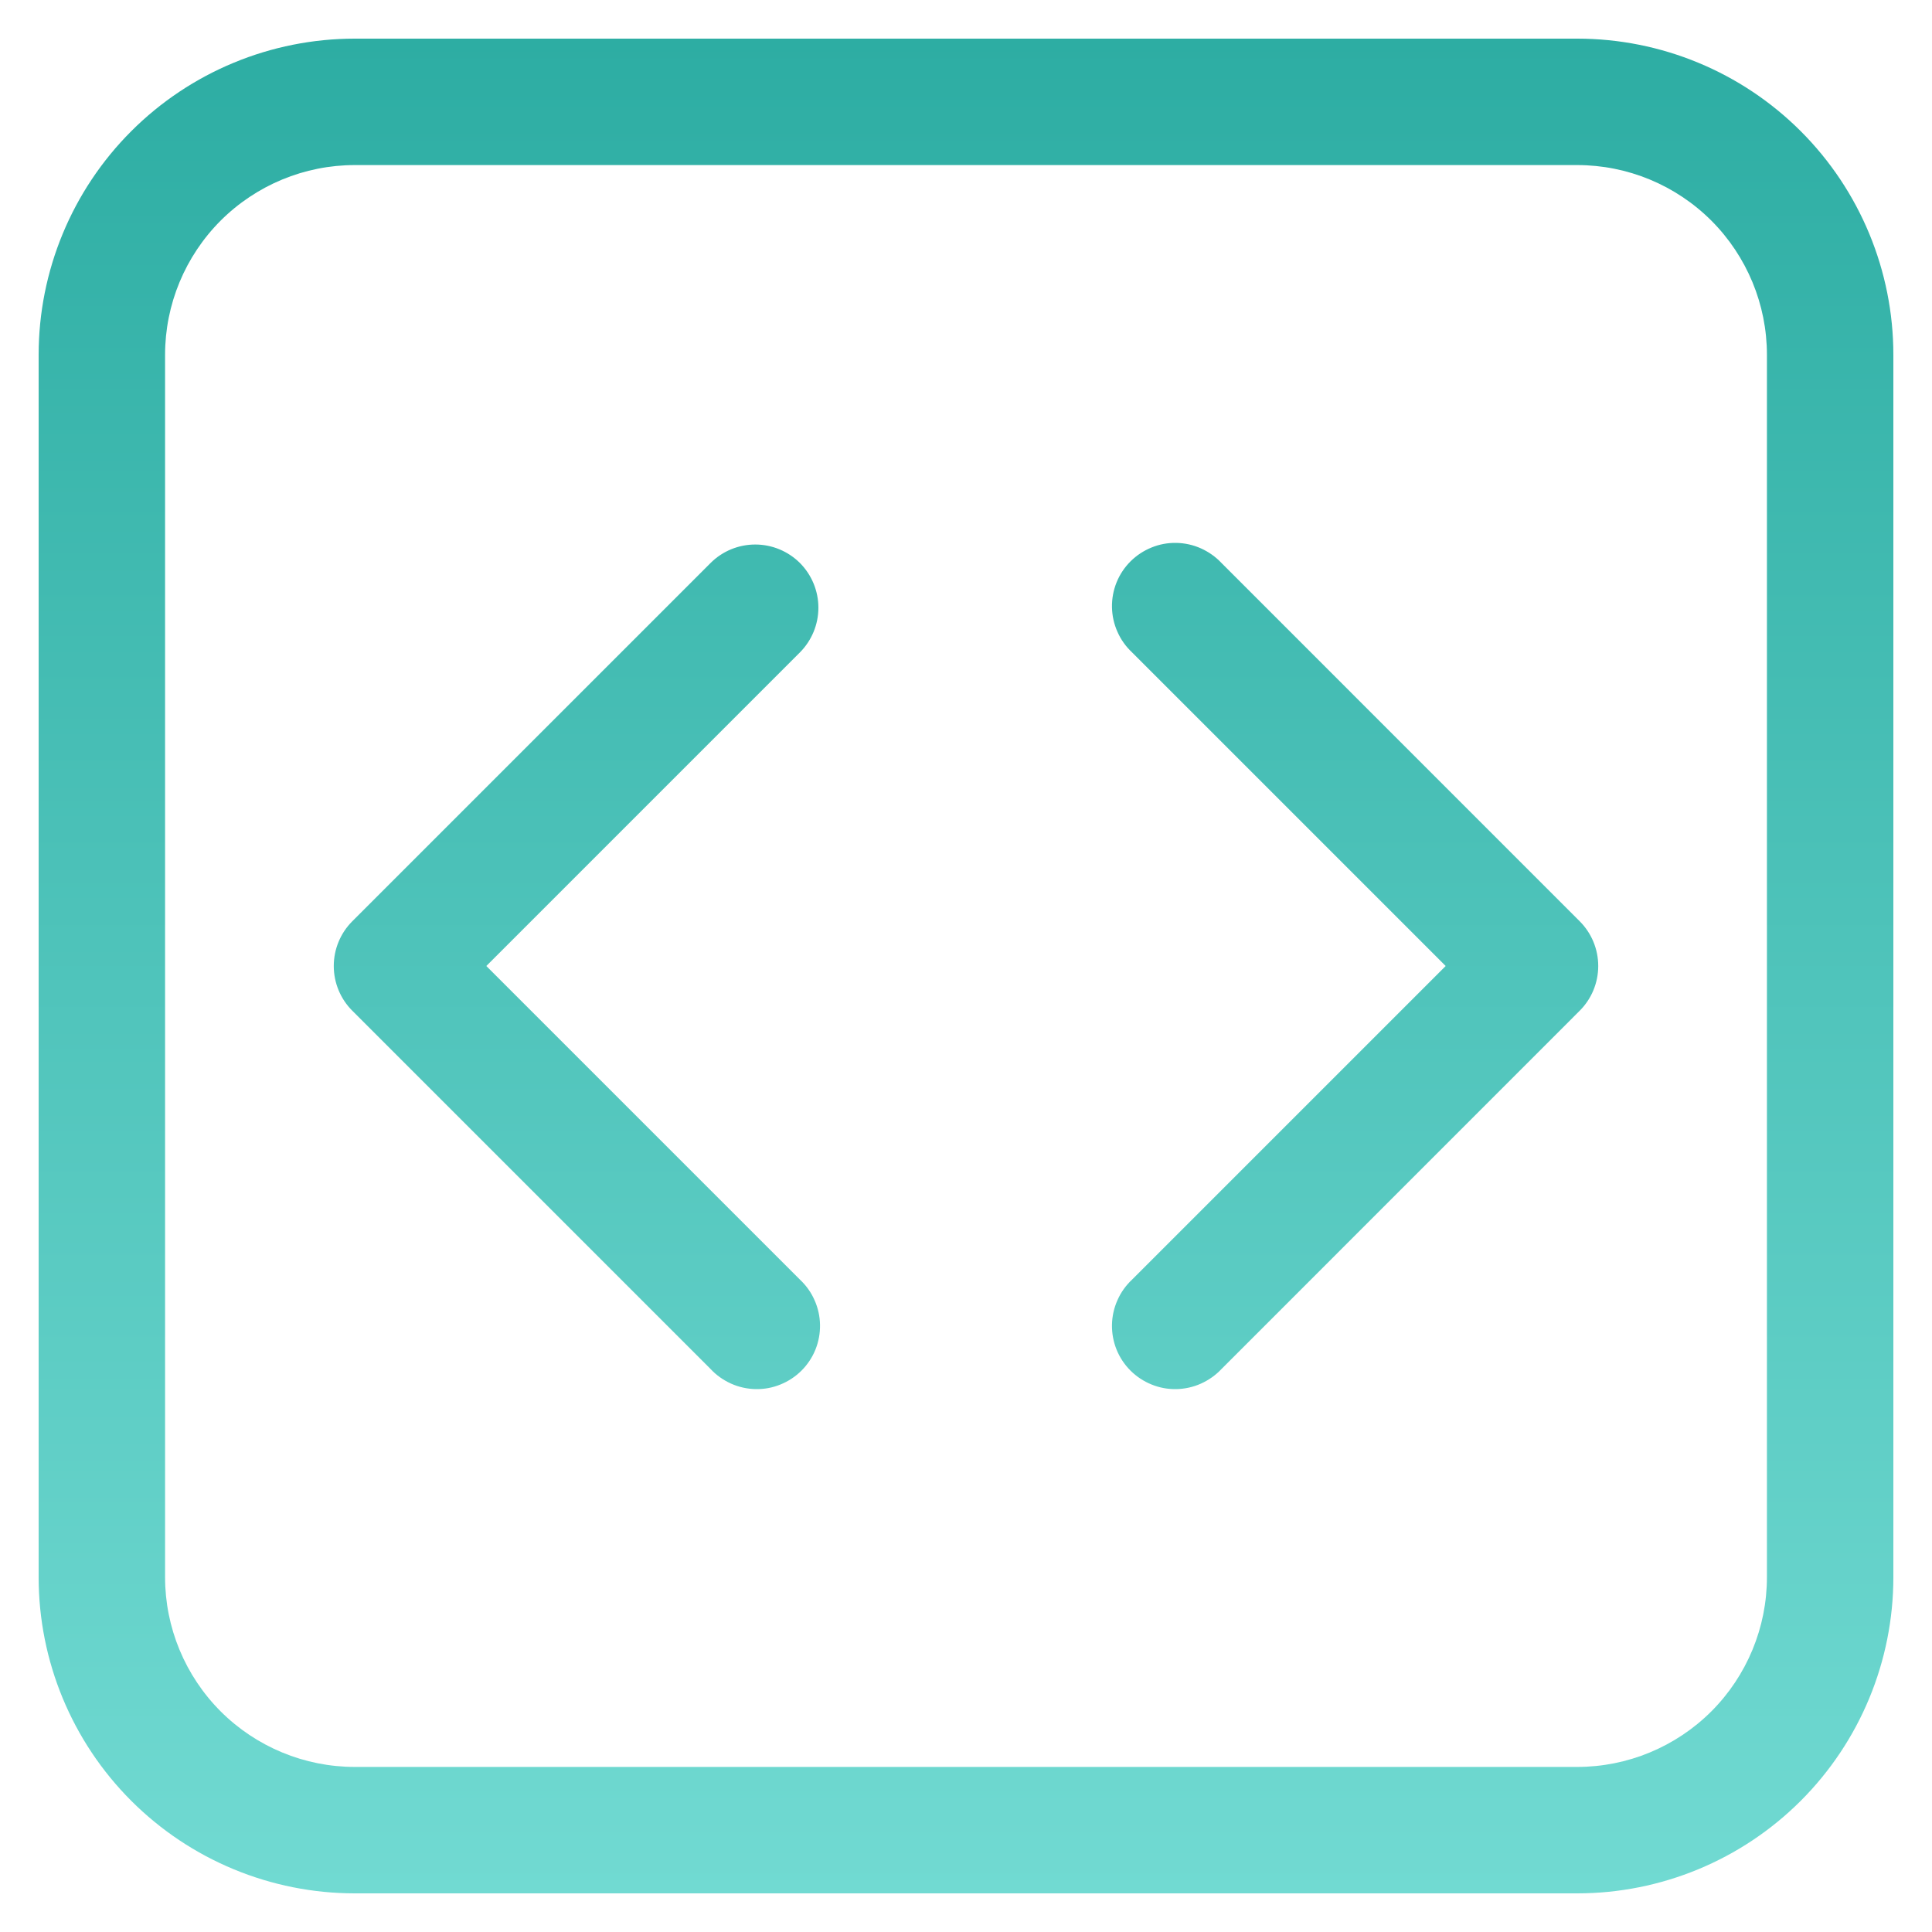
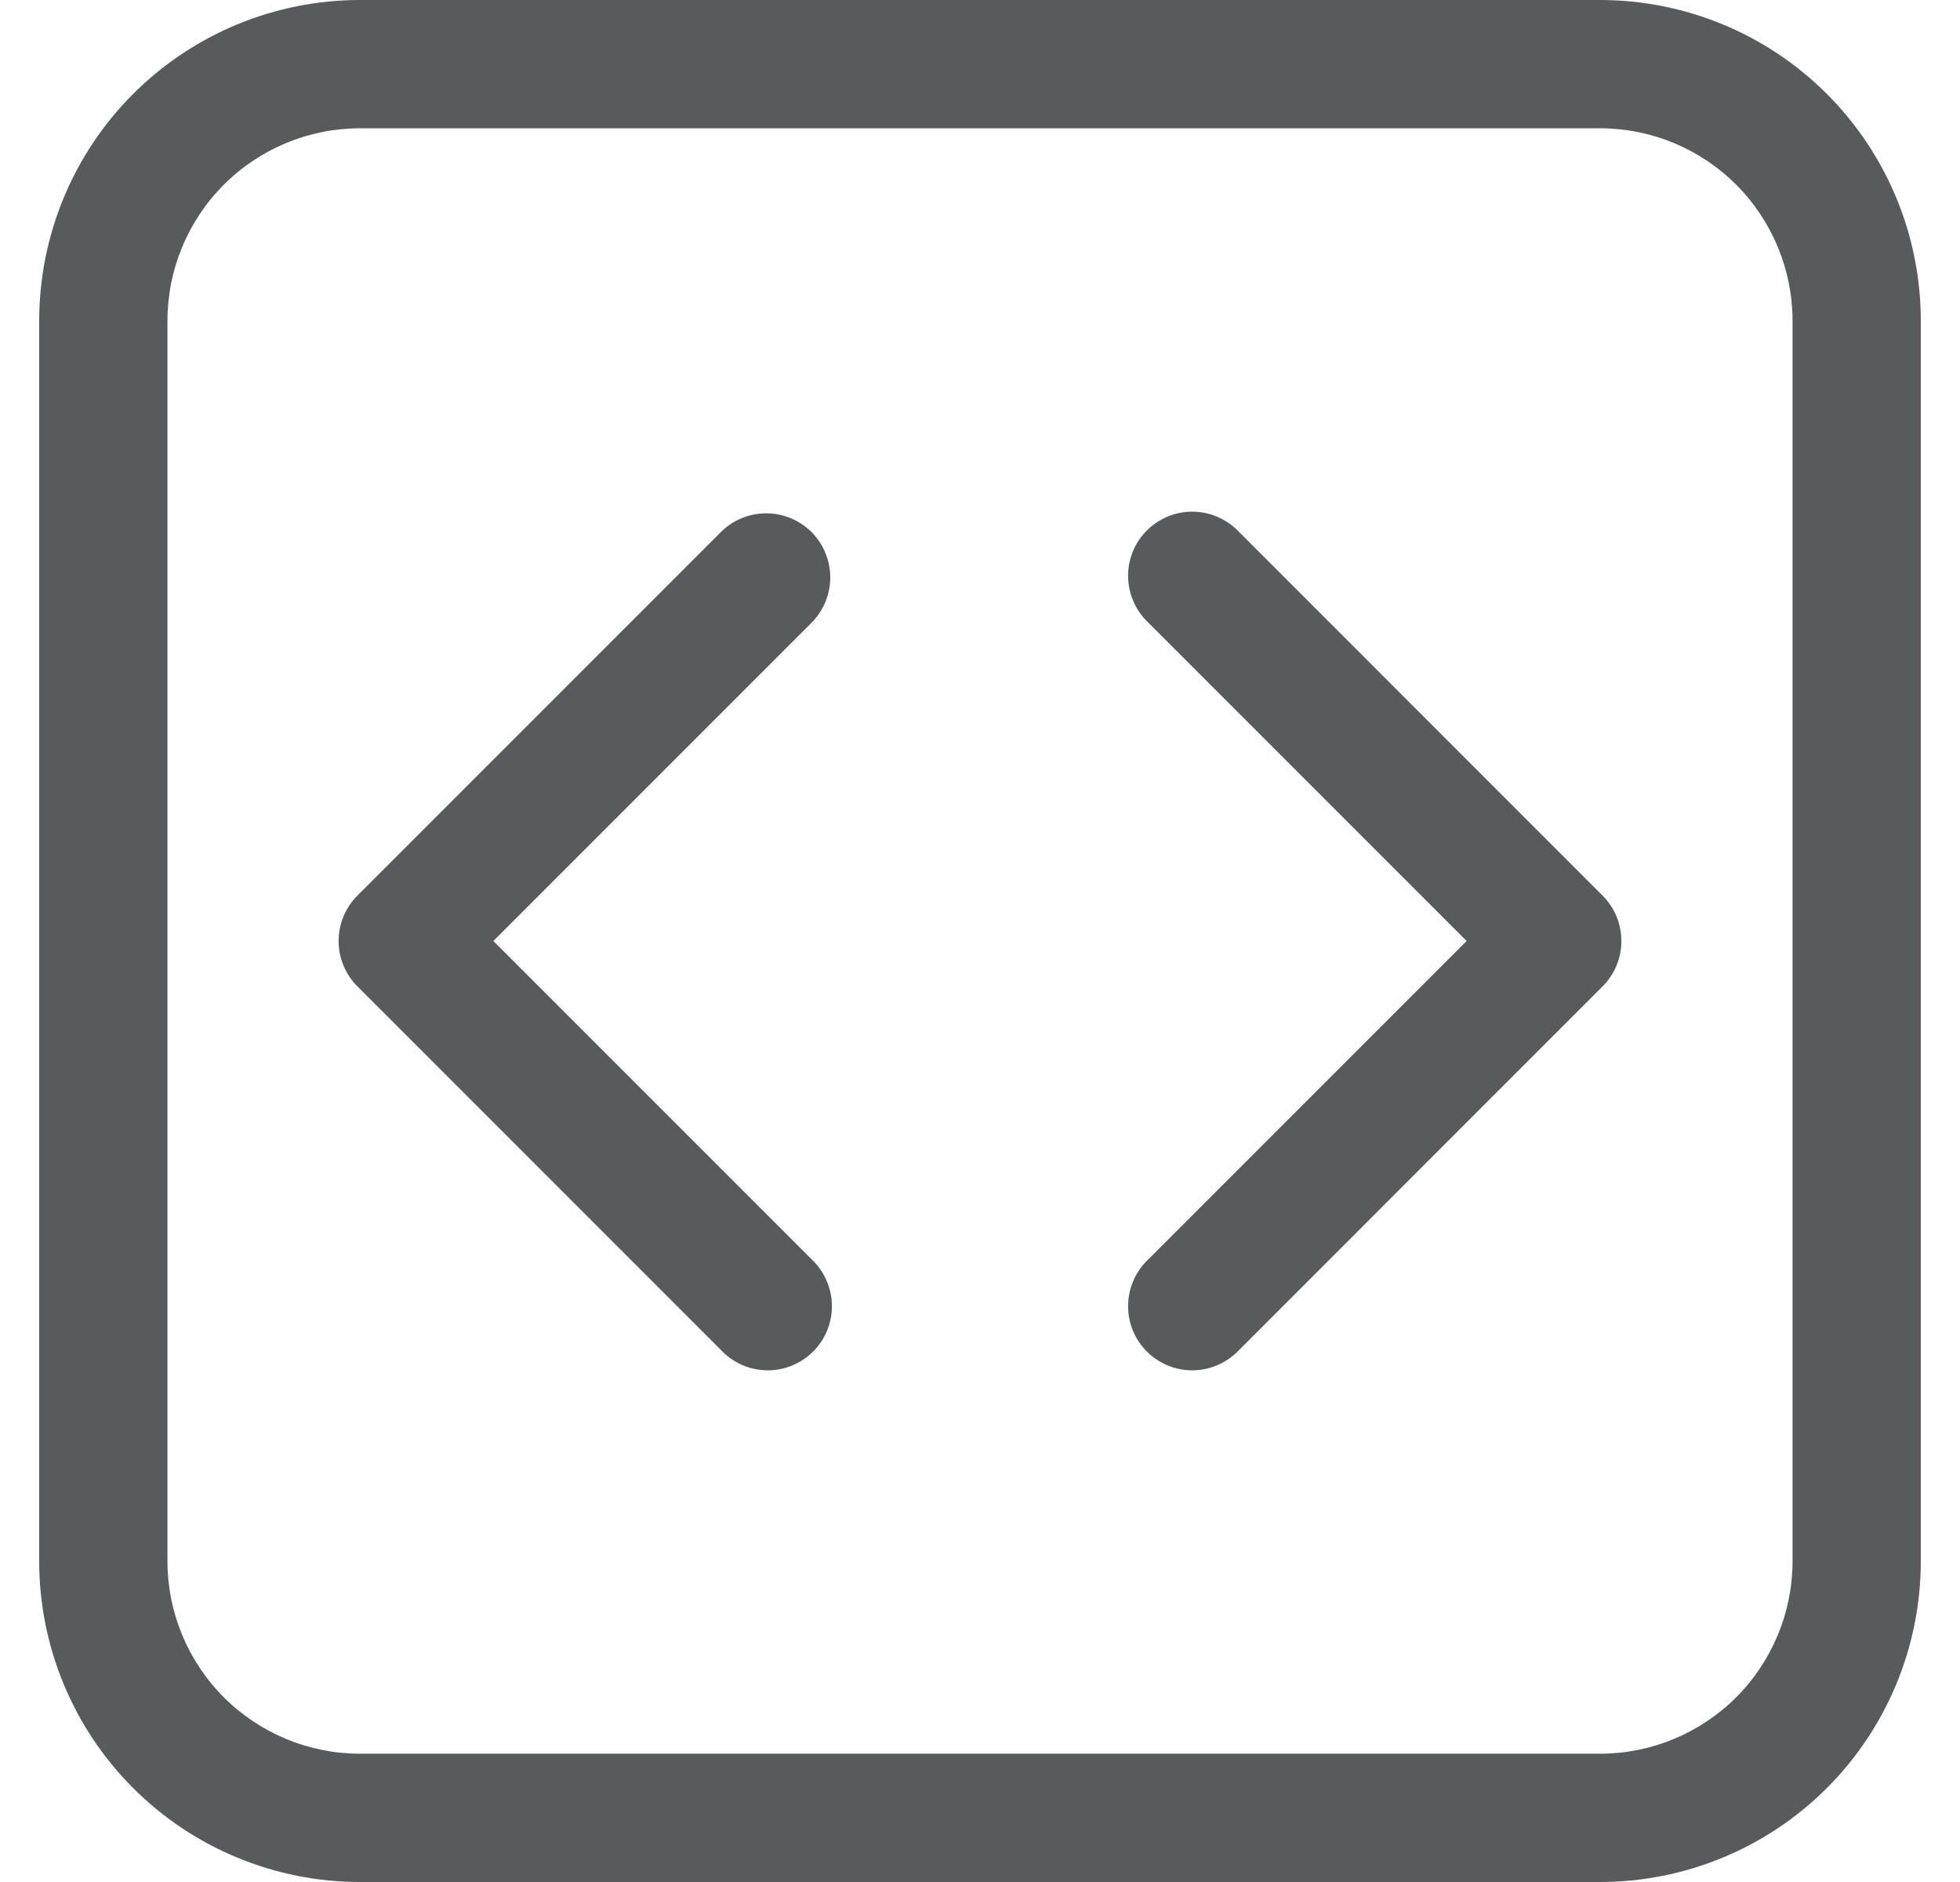
- <svg xmlns="http://www.w3.org/2000/svg" width="25" height="25" viewBox="0 0 25 25" fill="none">
-   <path d="M0.5 4.591C0.5 3.506 0.931 2.465 1.698 1.698C2.465 0.931 3.506 0.5 4.591 0.5H20.409C21.494 0.5 22.535 0.931 23.302 1.698C24.069 2.465 24.5 3.506 24.5 4.591V20.409C24.5 21.494 24.069 22.535 23.302 23.302C22.535 24.069 21.494 24.5 20.409 24.5H4.591C3.506 24.5 2.465 24.069 1.698 23.302C0.931 22.535 0.5 21.494 0.5 20.409V4.591ZM4.591 2.136C3.94 2.136 3.316 2.395 2.855 2.855C2.395 3.316 2.136 3.94 2.136 4.591V20.409C2.136 21.06 2.395 21.684 2.855 22.145C3.316 22.605 3.94 22.864 4.591 22.864H20.409C21.06 22.864 21.684 22.605 22.145 22.145C22.605 21.684 22.864 21.06 22.864 20.409V4.591C22.864 3.94 22.605 3.316 22.145 2.855C21.684 2.395 21.06 2.136 20.409 2.136H4.591ZM10.351 7.285C10.504 7.439 10.59 7.647 10.59 7.864C10.59 8.08 10.504 8.288 10.351 8.442L6.293 12.5L10.351 16.558C10.431 16.633 10.496 16.723 10.54 16.824C10.585 16.924 10.609 17.032 10.611 17.142C10.613 17.252 10.593 17.361 10.552 17.463C10.511 17.565 10.449 17.658 10.372 17.735C10.294 17.813 10.201 17.874 10.1 17.915C9.998 17.957 9.889 17.977 9.779 17.975C9.669 17.973 9.56 17.949 9.46 17.904C9.36 17.859 9.269 17.795 9.195 17.715L4.558 13.078C4.405 12.925 4.319 12.717 4.319 12.5C4.319 12.283 4.405 12.075 4.558 11.922L9.195 7.285C9.348 7.132 9.556 7.046 9.773 7.046C9.99 7.046 10.197 7.132 10.351 7.285ZM15.806 7.285C15.731 7.205 15.64 7.141 15.54 7.096C15.44 7.051 15.331 7.027 15.221 7.025C15.111 7.023 15.002 7.043 14.9 7.085C14.799 7.126 14.706 7.187 14.628 7.265C14.551 7.342 14.489 7.435 14.448 7.537C14.407 7.639 14.387 7.748 14.389 7.858C14.391 7.968 14.415 8.076 14.46 8.176C14.504 8.277 14.569 8.367 14.649 8.442L18.707 12.5L14.649 16.558C14.569 16.633 14.504 16.723 14.46 16.824C14.415 16.924 14.391 17.032 14.389 17.142C14.387 17.252 14.407 17.361 14.448 17.463C14.489 17.565 14.551 17.658 14.628 17.735C14.706 17.813 14.799 17.874 14.9 17.915C15.002 17.957 15.111 17.977 15.221 17.975C15.331 17.973 15.44 17.949 15.54 17.904C15.64 17.859 15.731 17.795 15.806 17.715L20.442 13.078C20.595 12.925 20.681 12.717 20.681 12.5C20.681 12.283 20.595 12.075 20.442 11.922L15.806 7.285Z" fill="url(#paint0_linear_2689_15405)" />
-   <defs>
-     <linearGradient id="paint0_linear_2689_15405" x1="12.5" y1="0.5" x2="12.5" y2="24.5" gradientUnits="userSpaceOnUse">
-       <stop stop-color="#2DADA3" />
-       <stop offset="1" stop-color="#71DAD2" />
-     </linearGradient>
-   </defs>
+ <svg xmlns="http://www.w3.org/2000/svg" width="25" height="24" viewBox="0 0 25 24" fill="none">
+   <path d="M0.5 4.091C0.5 3.006 0.931 1.965 1.698 1.198C2.465 0.431 3.506 0 4.591 0H20.409C21.494 0 22.535 0.431 23.302 1.198C24.069 1.965 24.5 3.006 24.5 4.091V19.909C24.5 20.994 24.069 22.035 23.302 22.802C22.535 23.569 21.494 24 20.409 24H4.591C3.506 24 2.465 23.569 1.698 22.802C0.931 22.035 0.5 20.994 0.5 19.909V4.091ZM4.591 1.636C3.94 1.636 3.316 1.895 2.855 2.355C2.395 2.816 2.136 3.44 2.136 4.091V19.909C2.136 20.56 2.395 21.184 2.855 21.645C3.316 22.105 3.94 22.364 4.591 22.364H20.409C21.06 22.364 21.684 22.105 22.145 21.645C22.605 21.184 22.864 20.56 22.864 19.909V4.091C22.864 3.44 22.605 2.816 22.145 2.355C21.684 1.895 21.06 1.636 20.409 1.636H4.591ZM10.351 6.785C10.504 6.939 10.59 7.147 10.59 7.364C10.59 7.58 10.504 7.788 10.351 7.942L6.293 12L10.351 16.058C10.431 16.133 10.496 16.223 10.54 16.324C10.585 16.424 10.609 16.532 10.611 16.642C10.613 16.752 10.593 16.861 10.552 16.963C10.511 17.065 10.449 17.158 10.372 17.235C10.294 17.313 10.201 17.374 10.1 17.415C9.998 17.457 9.889 17.477 9.779 17.475C9.669 17.473 9.56 17.449 9.46 17.404C9.36 17.359 9.269 17.295 9.195 17.215L4.558 12.578C4.405 12.425 4.319 12.217 4.319 12C4.319 11.783 4.405 11.575 4.558 11.422L9.195 6.785C9.348 6.632 9.556 6.546 9.773 6.546C9.99 6.546 10.197 6.632 10.351 6.785ZM15.806 6.785C15.731 6.705 15.64 6.641 15.54 6.596C15.44 6.551 15.331 6.527 15.221 6.525C15.111 6.523 15.002 6.543 14.9 6.585C14.799 6.626 14.706 6.687 14.628 6.765C14.551 6.842 14.489 6.935 14.448 7.037C14.407 7.139 14.387 7.248 14.389 7.358C14.391 7.468 14.415 7.576 14.46 7.676C14.504 7.777 14.569 7.867 14.649 7.942L18.707 12L14.649 16.058C14.569 16.133 14.504 16.223 14.46 16.324C14.415 16.424 14.391 16.532 14.389 16.642C14.387 16.752 14.407 16.861 14.448 16.963C14.489 17.065 14.551 17.158 14.628 17.235C14.706 17.313 14.799 17.374 14.9 17.415C15.002 17.457 15.111 17.477 15.221 17.475C15.331 17.473 15.44 17.449 15.54 17.404C15.64 17.359 15.731 17.295 15.806 17.215L20.442 12.578C20.595 12.425 20.681 12.217 20.681 12C20.681 11.783 20.595 11.575 20.442 11.422L15.806 6.785Z" fill="#585B5B" />
</svg>
